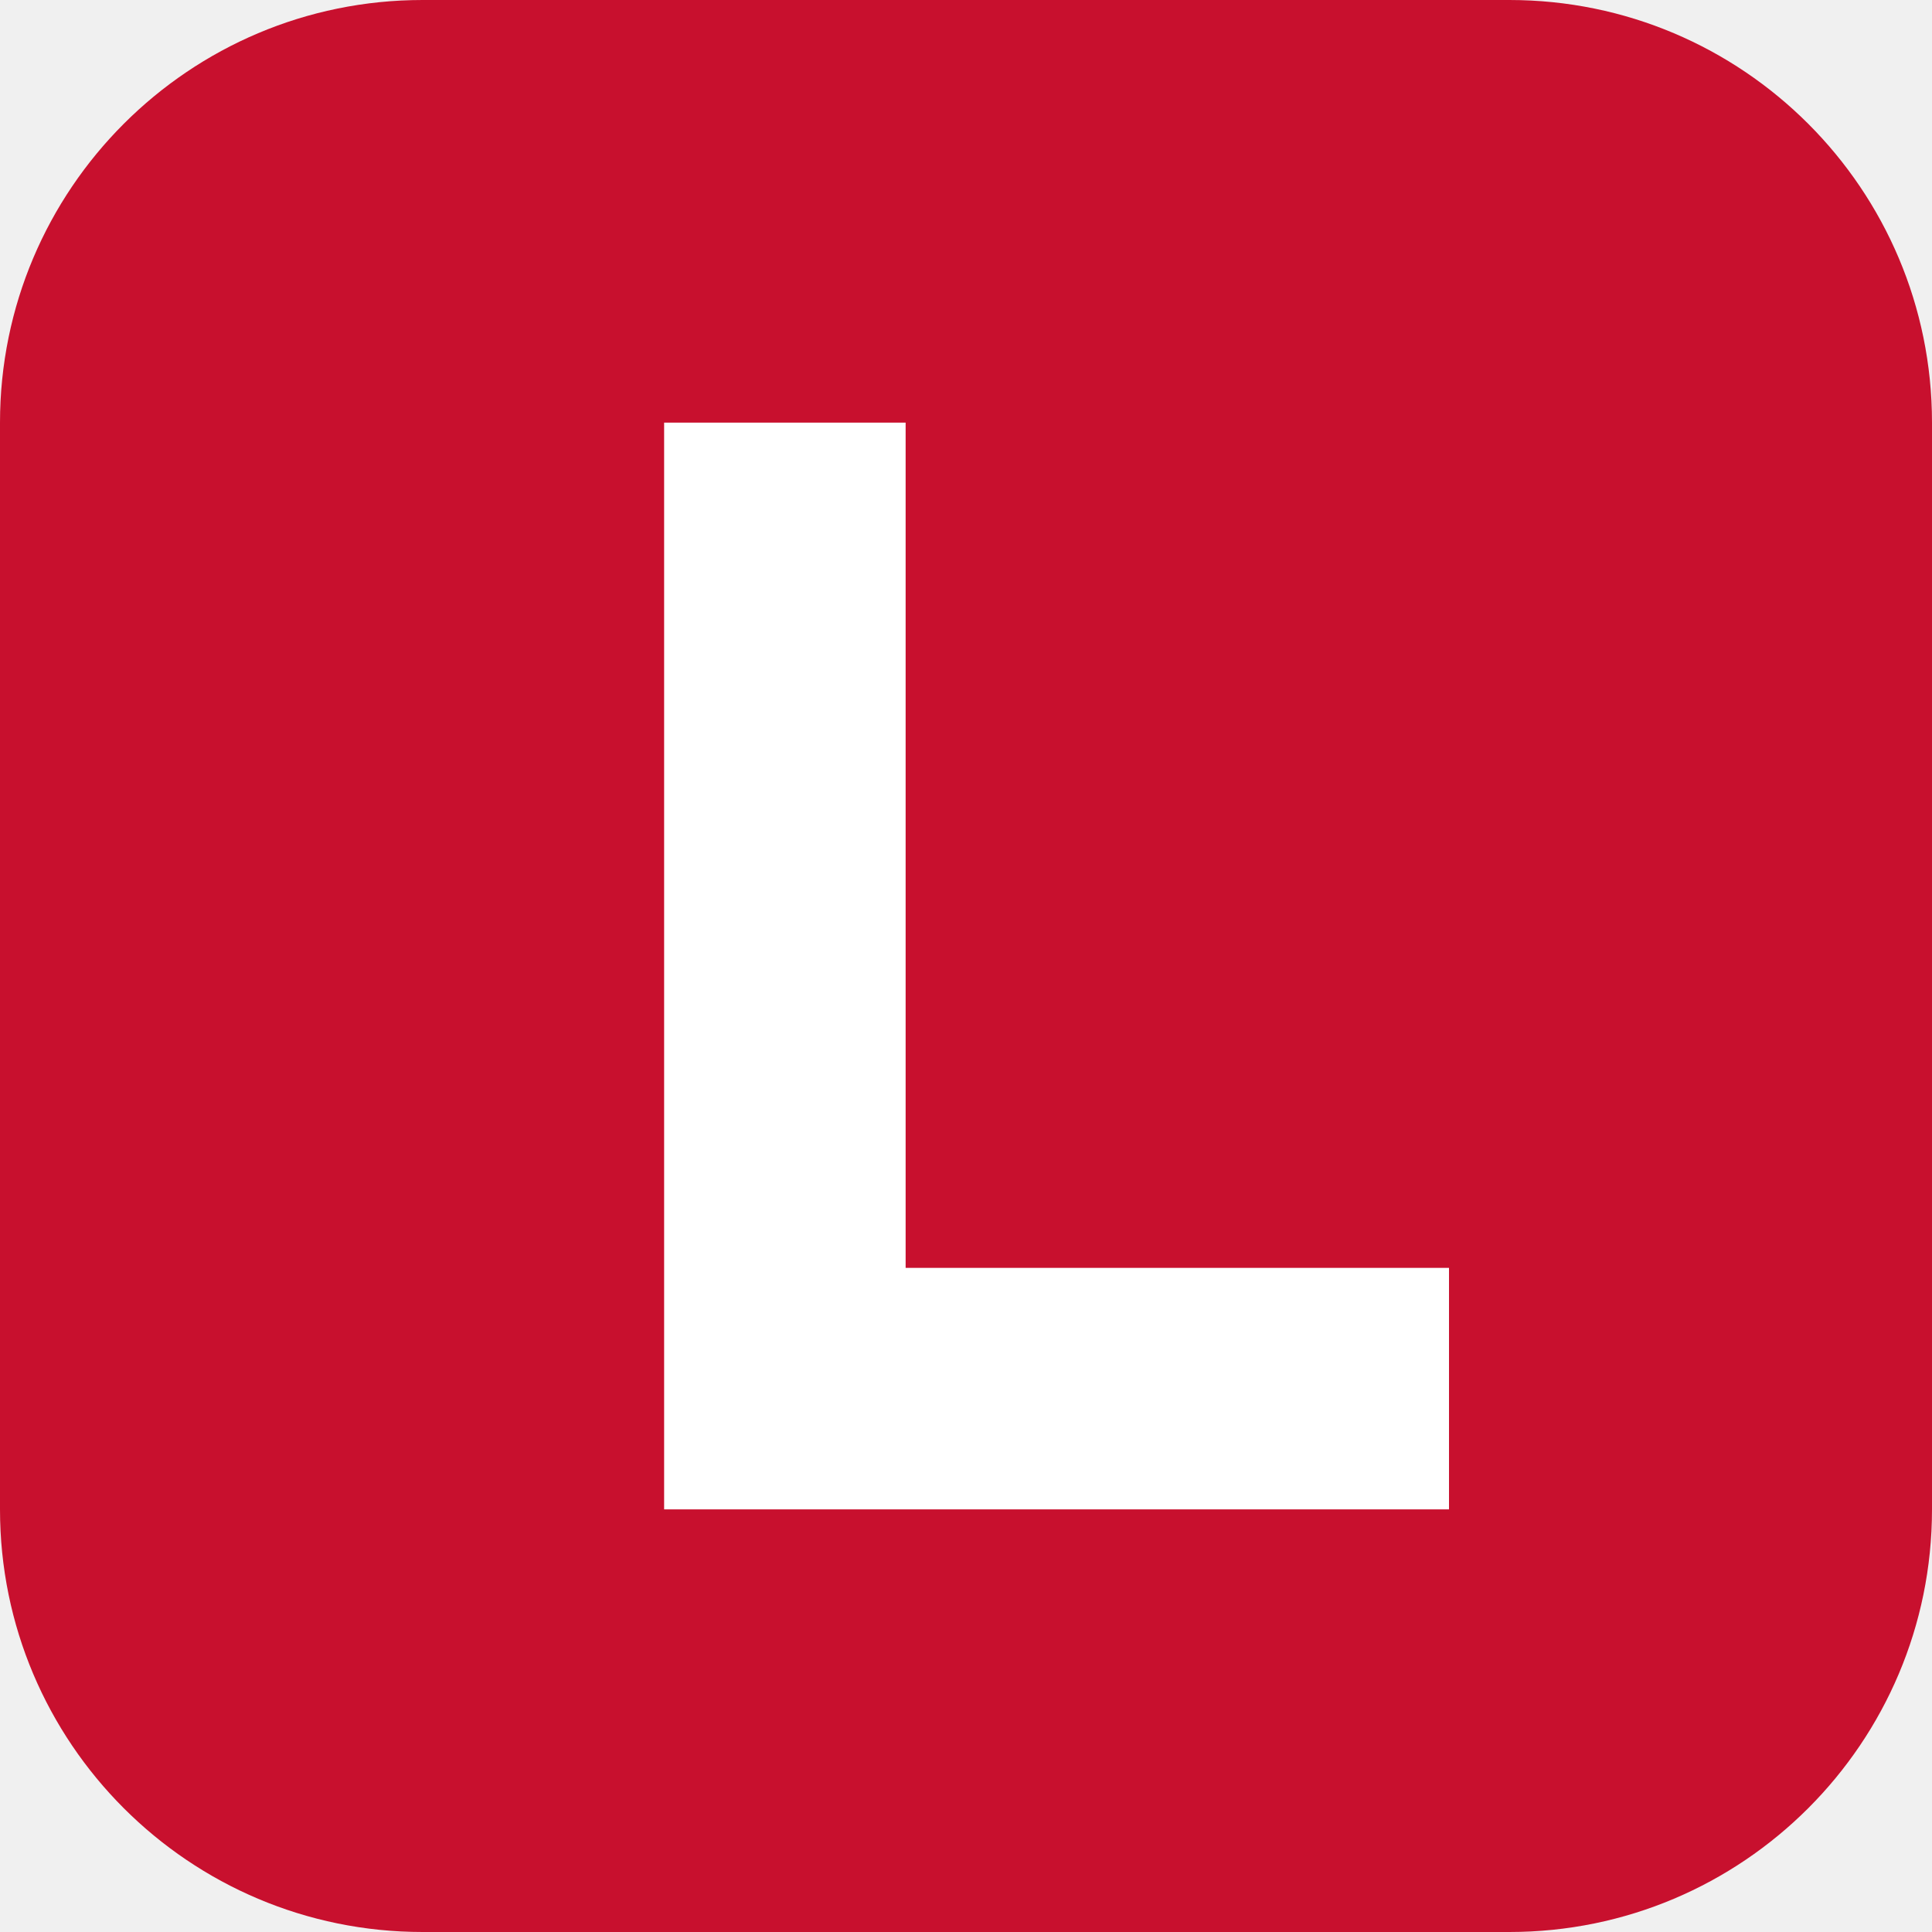
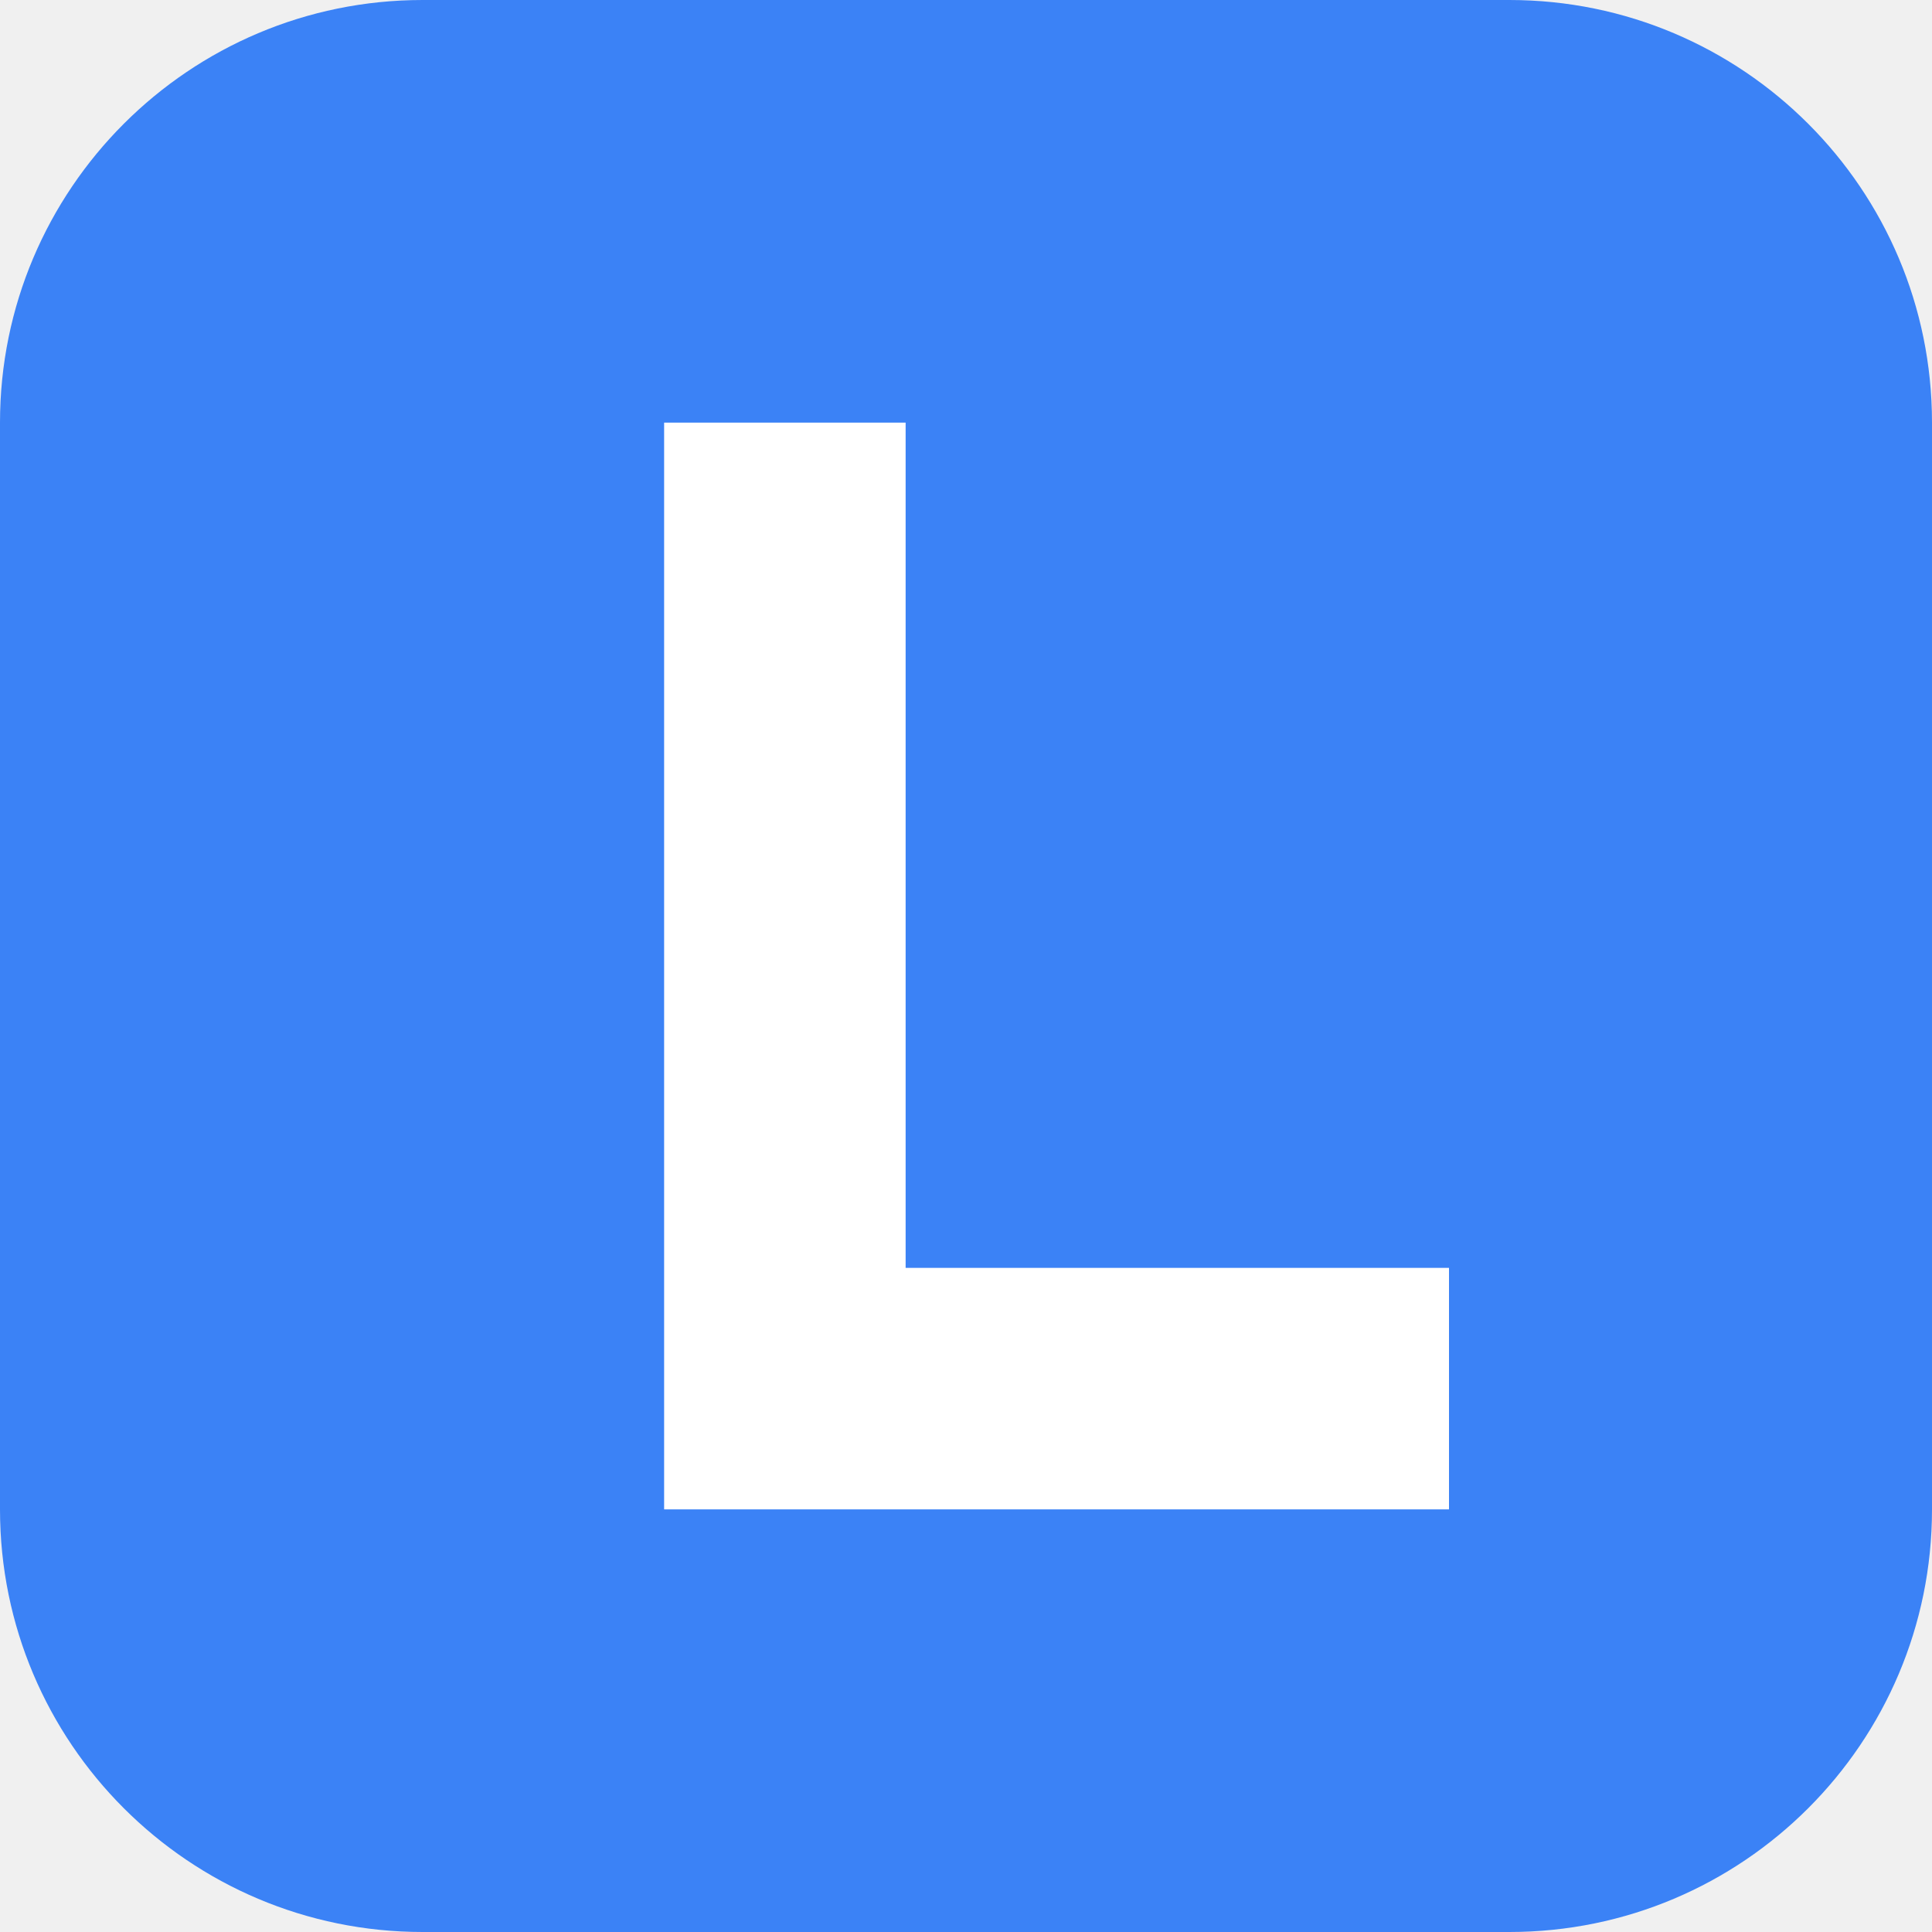
<svg xmlns="http://www.w3.org/2000/svg" viewBox="0 0 64 64" width="64" height="64">
-   <rect width="64" height="64" rx="14" fill="#C8102E" />
+   <rect width="64" height="64" rx="14" fill="#3B82F6" />
  <path d="M22 14 h8 v28 h18 v8 H22 Z" fill="#ffffff" />
</svg>
